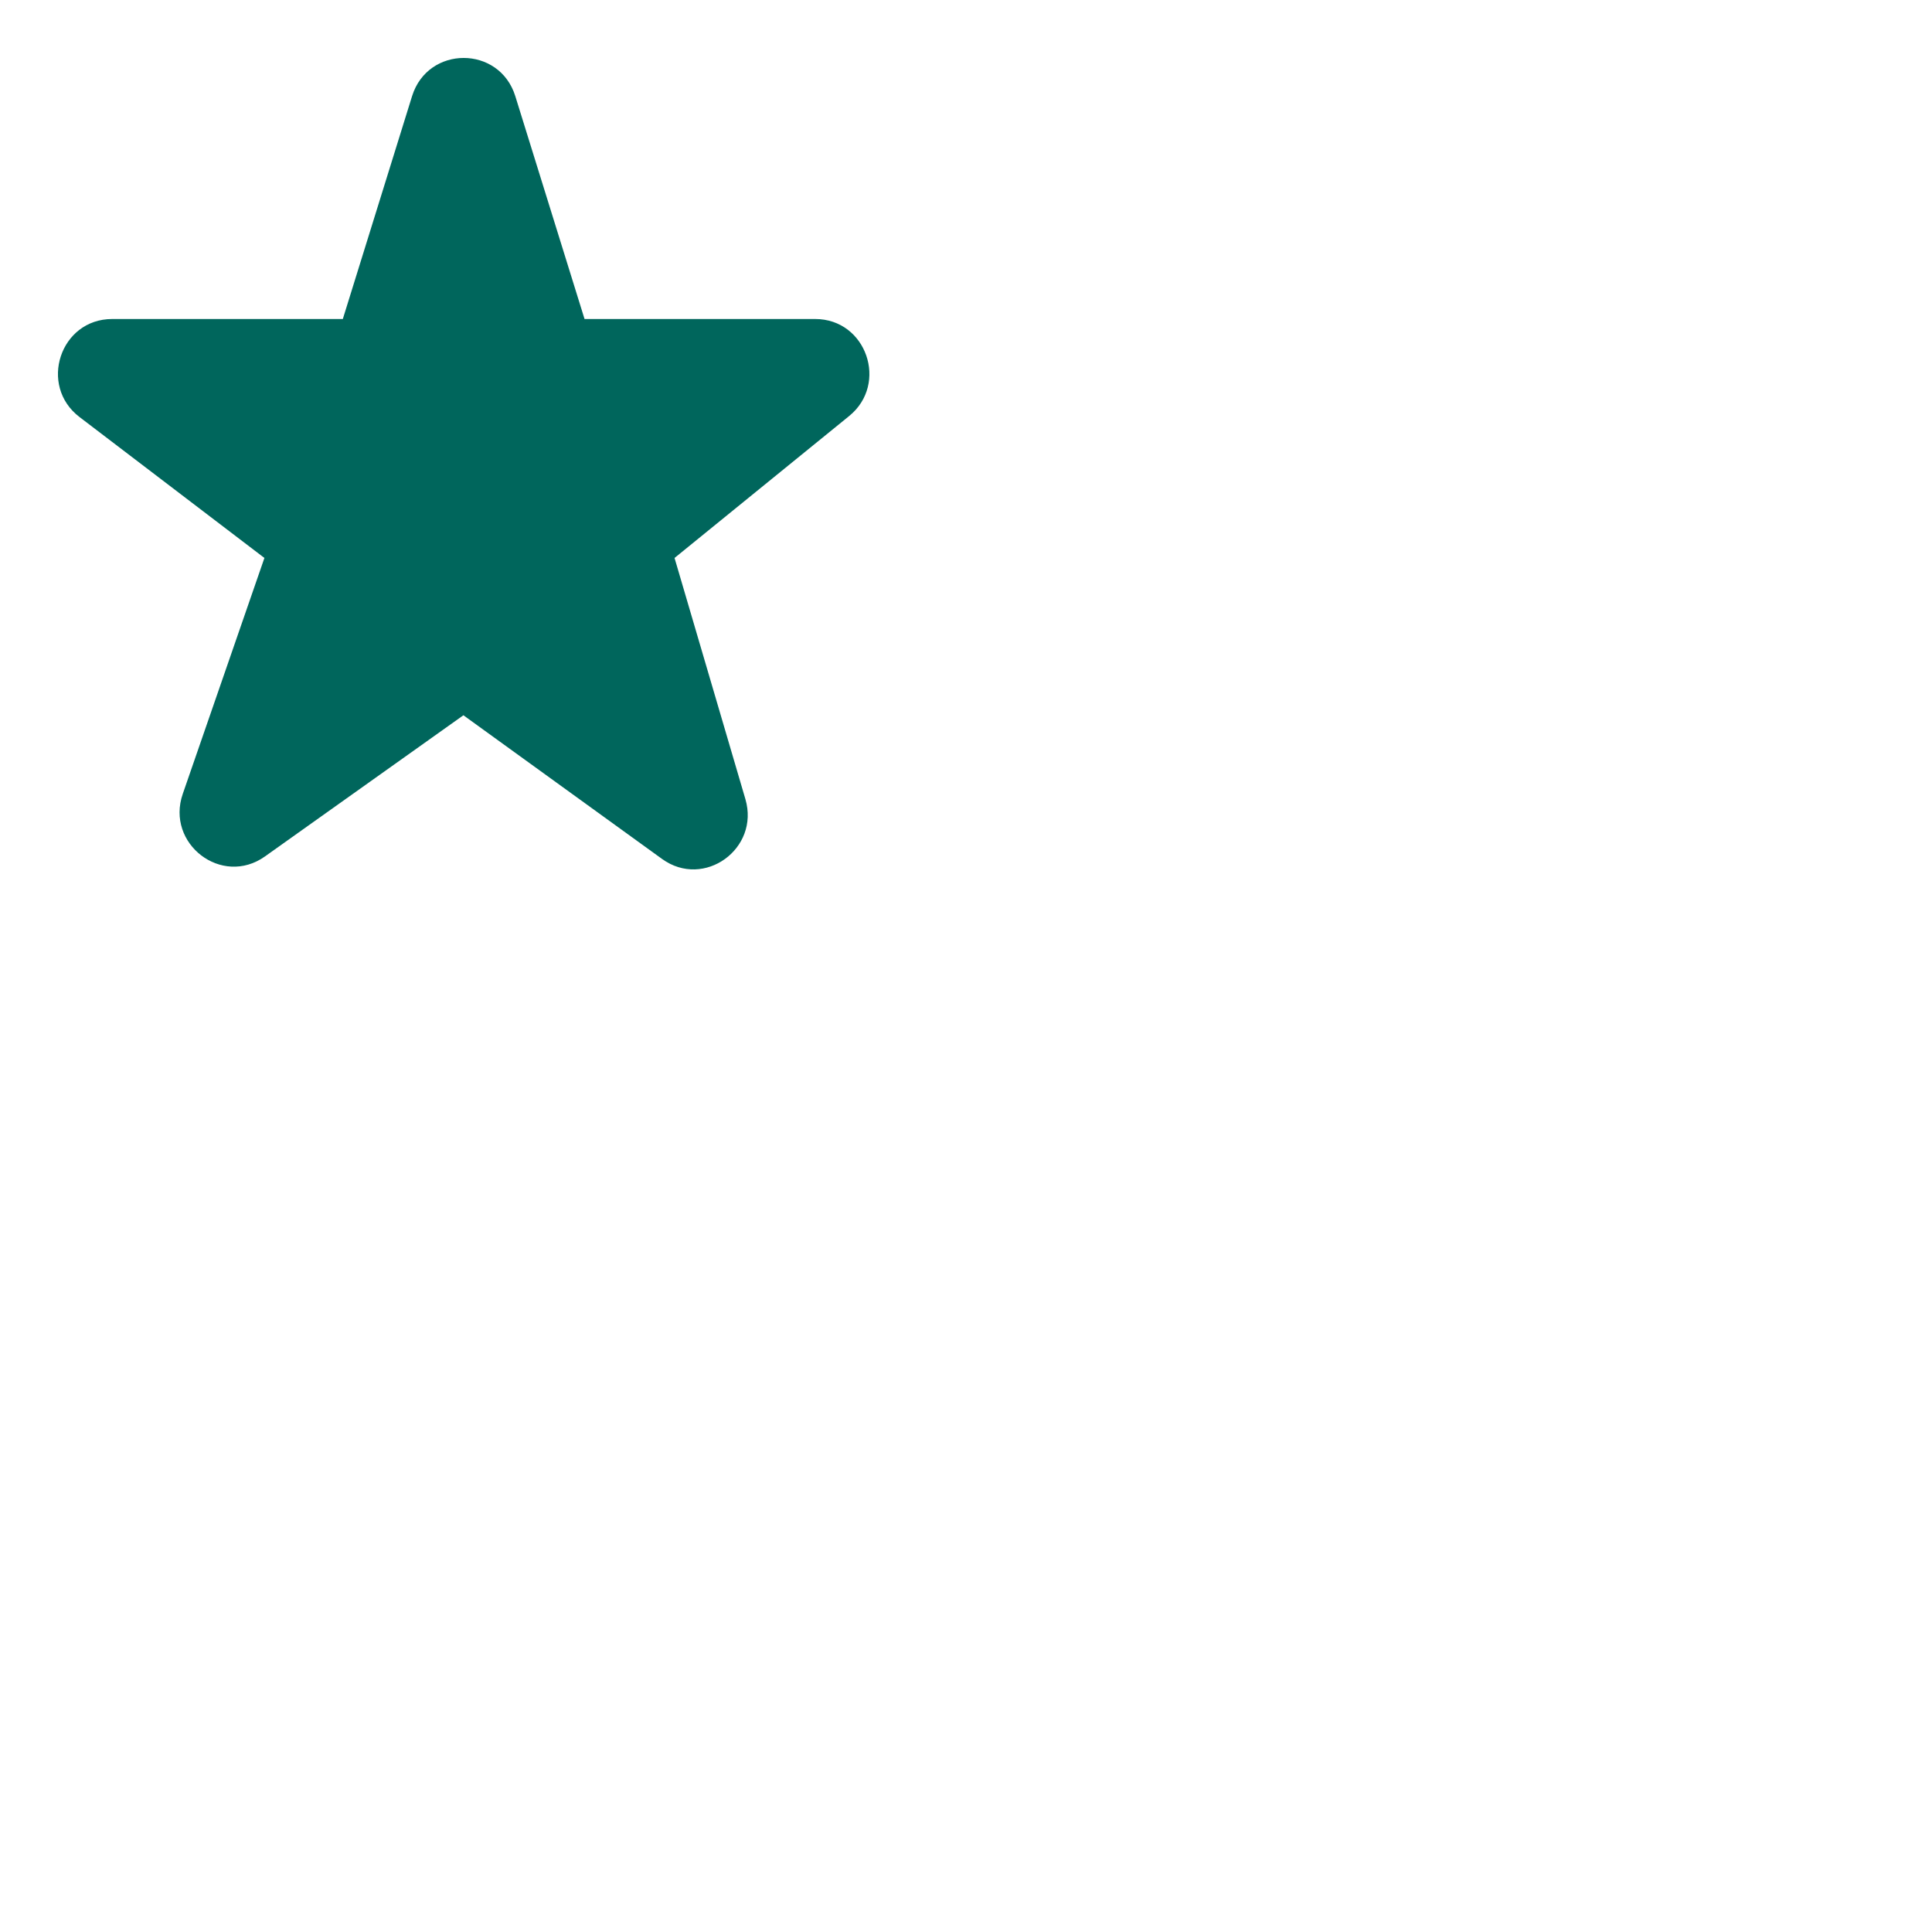
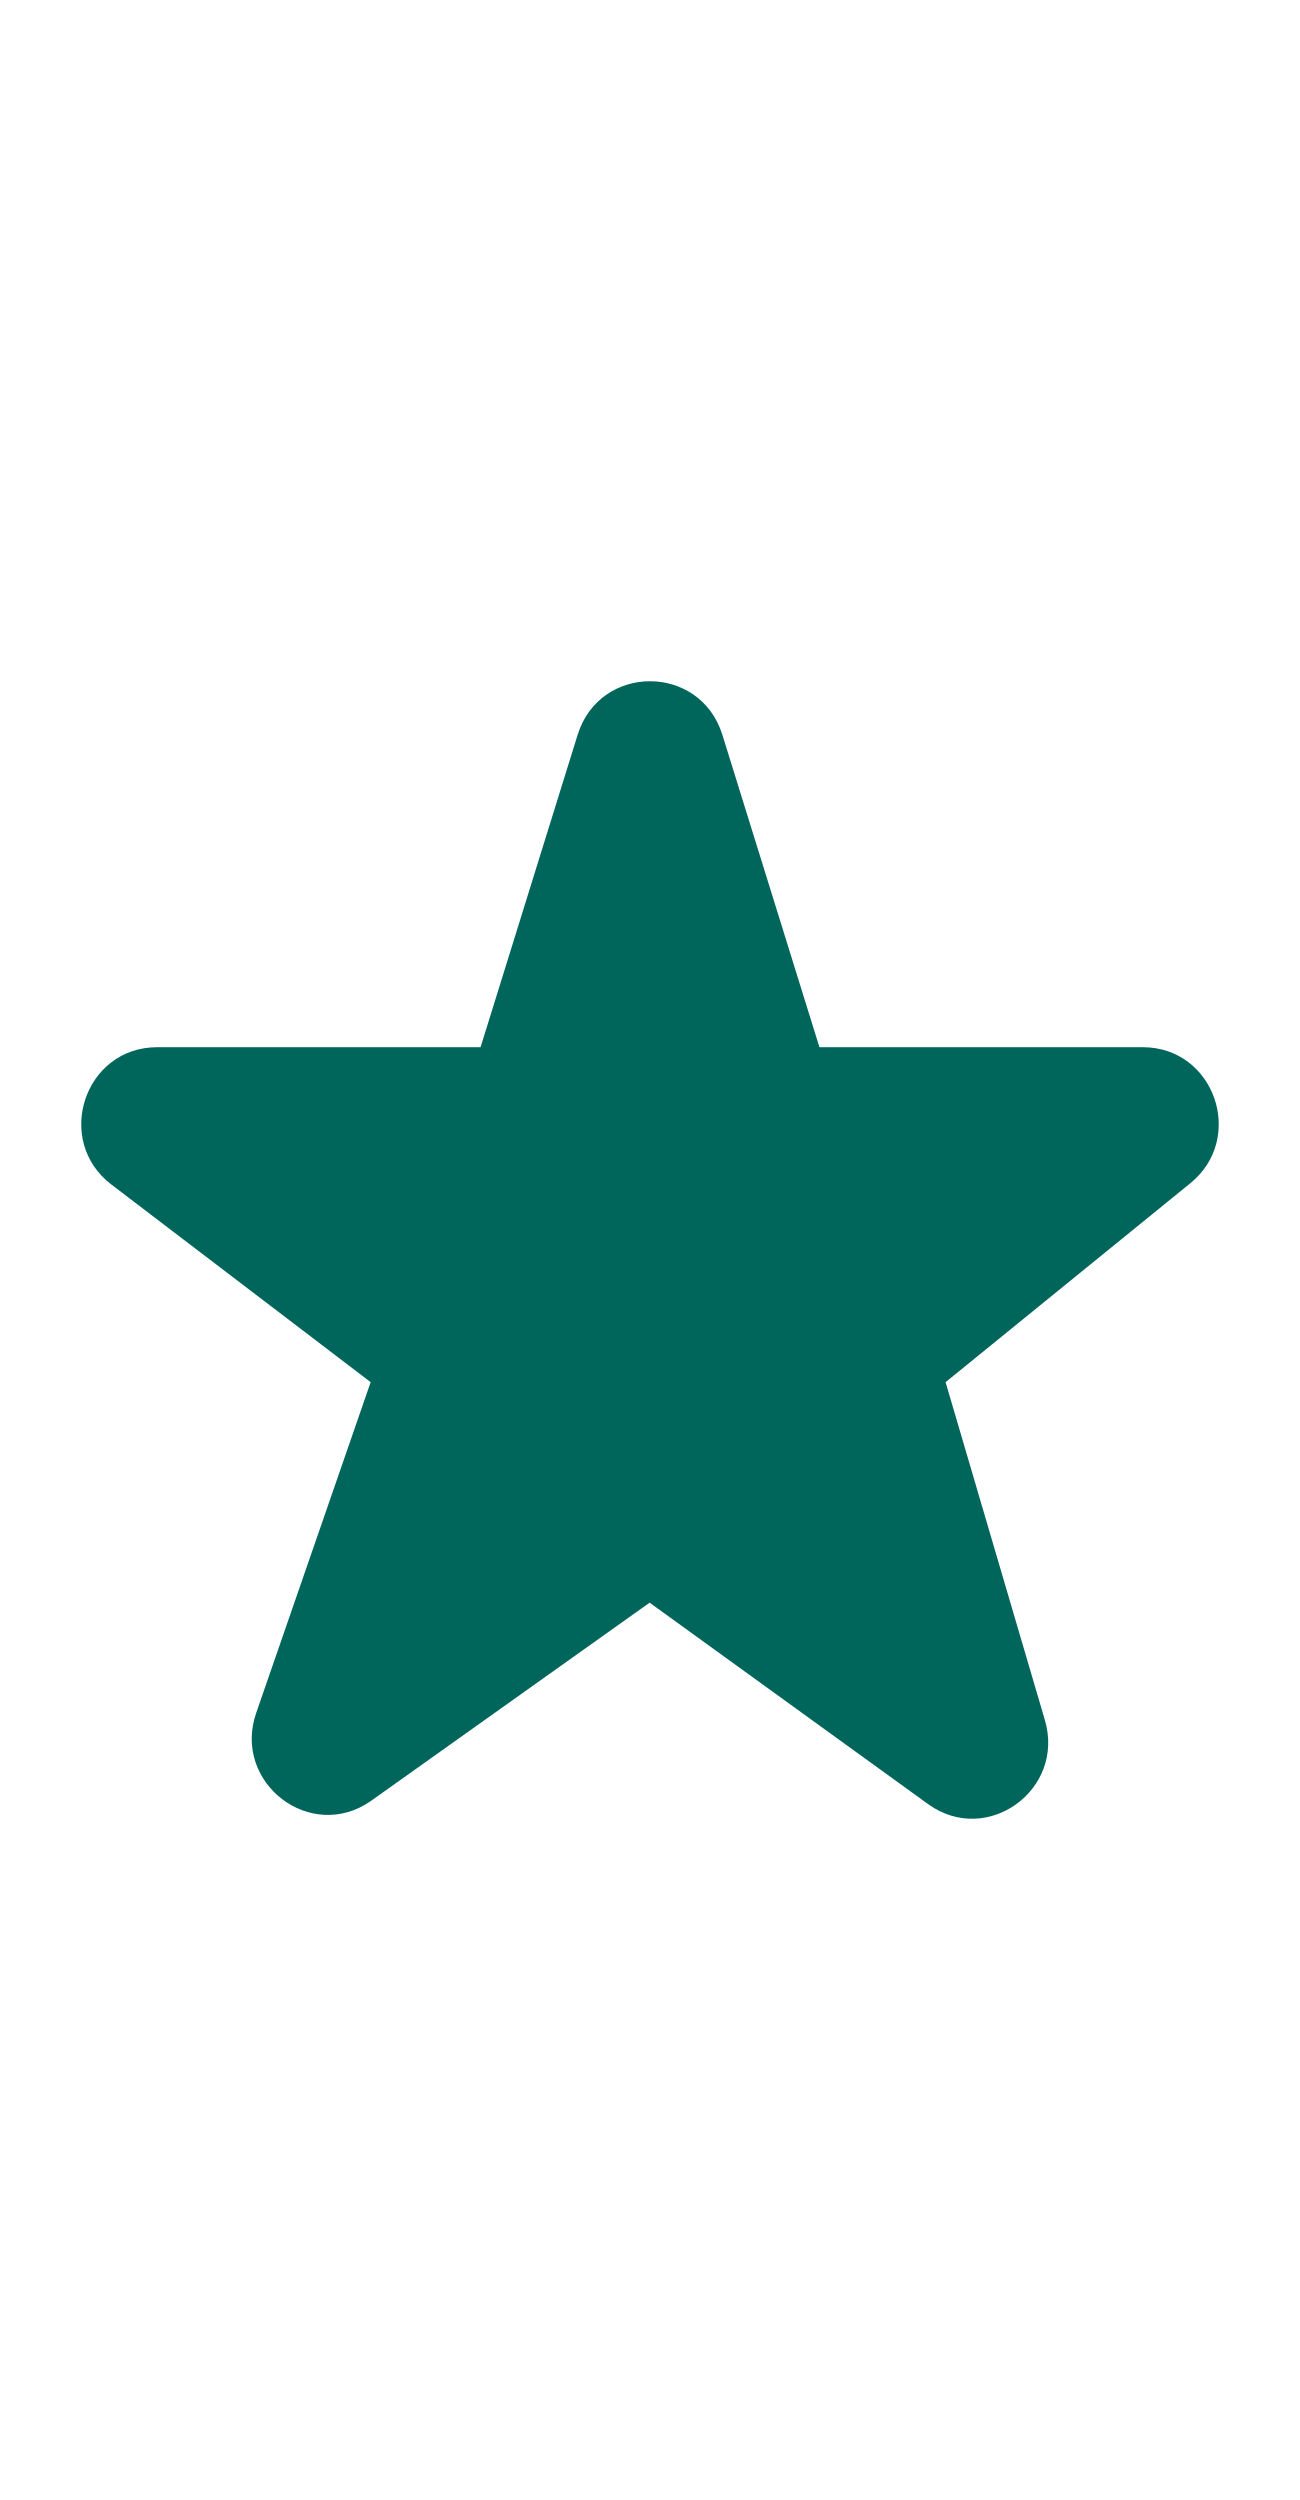
- <svg xmlns="http://www.w3.org/2000/svg" width="50" height="50" fill="#00665c" aria-hidden="true" focusable="false" font-size="l" color="brandPrimary.500" mx="xxs" class="css-1bjxc9q epzv54e0">
+ <svg xmlns="http://www.w3.org/2000/svg" width="26" height="50" fill="#00665c" viewBox="0 0 24 24" aria-hidden="true" focusable="false" font-size="l" color="brandPrimary.500" mx="xxs" class="css-1bjxc9q epzv54e0">
  <path fill-rule="evenodd" d="M6.858 22.164c-1.118.795-2.575-.328-2.128-1.618l2.113-6.106-4.785-3.647c-1.068-.814-.503-2.537.844-2.537h5.97l1.792-5.767c.41-1.319 2.262-1.319 2.672 0l1.792 5.767h5.97c1.324 0 1.903 1.677.879 2.51l-4.52 3.674 1.834 6.242c.376 1.282-1.07 2.334-2.158 1.547l-5.14-3.718-5.135 3.653Z" />
</svg>
